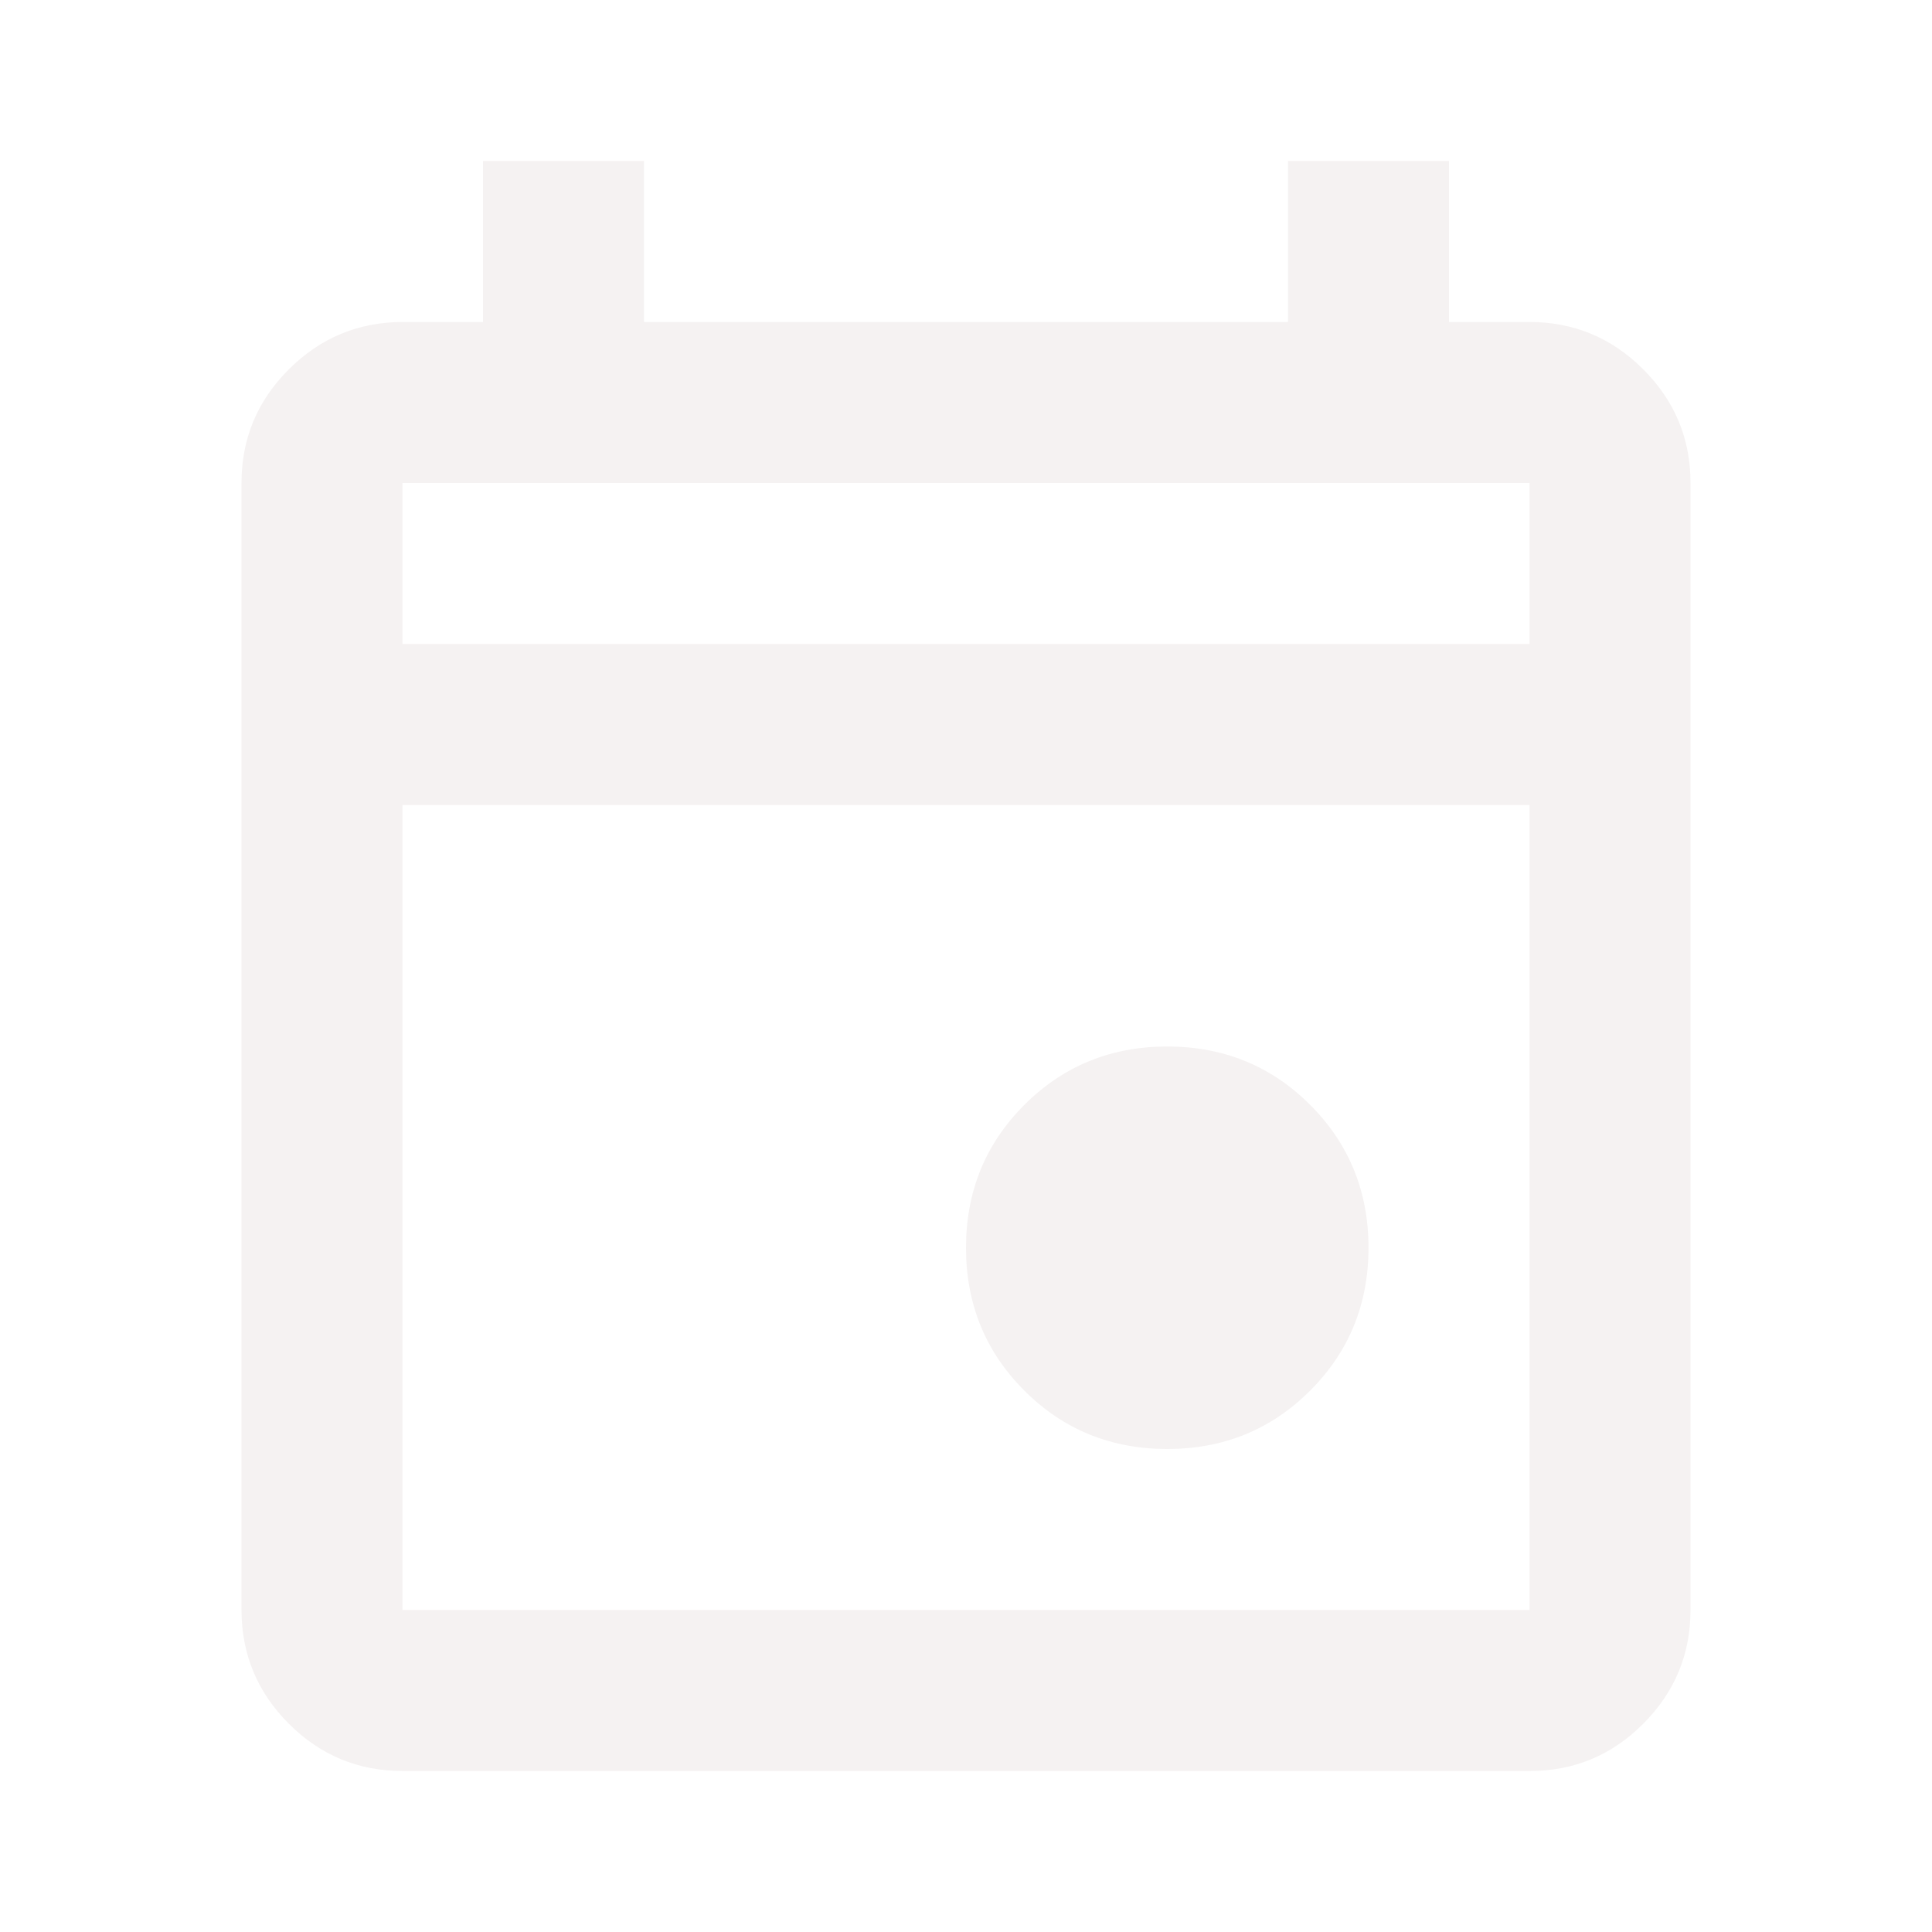
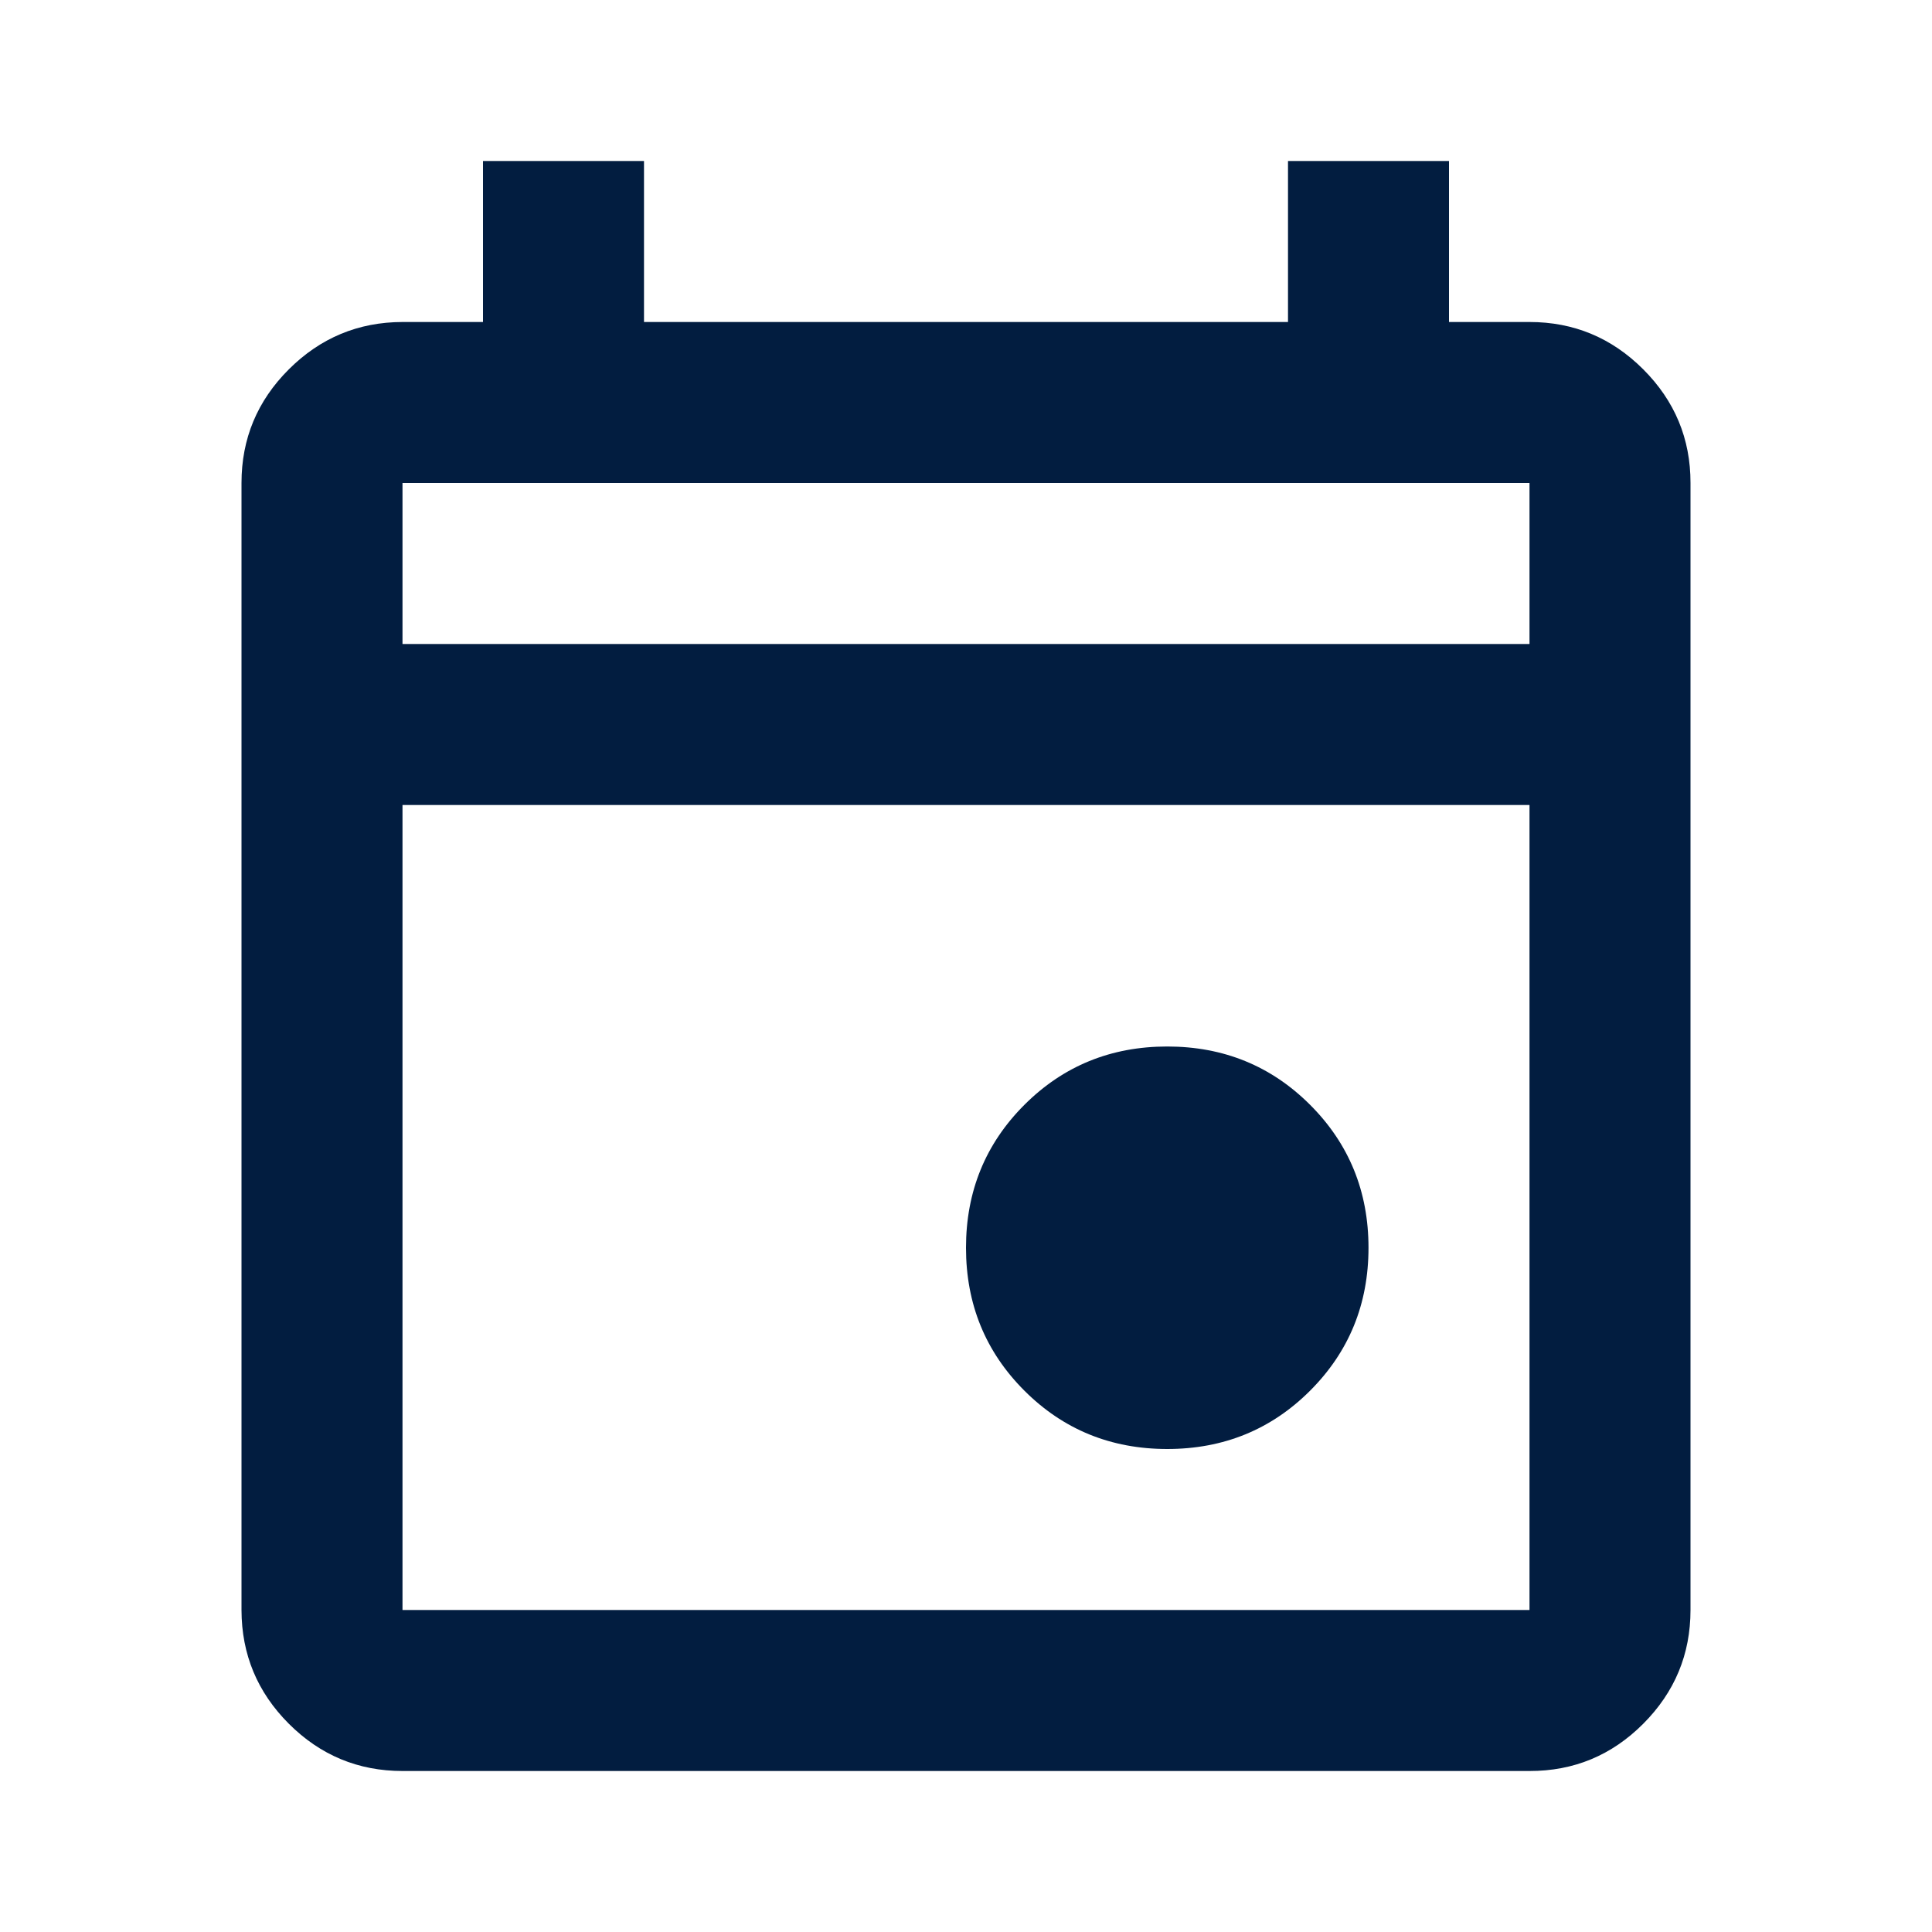
<svg xmlns="http://www.w3.org/2000/svg" width="24" height="24" viewBox="0 0 24 24" fill="none">
-   <path d="M14.5 18C13.8 18 13.208 17.758 12.725 17.275C12.242 16.792 12 16.2 12 15.5C12 14.8 12.242 14.208 12.725 13.725C13.208 13.242 13.8 13 14.5 13C15.2 13 15.792 13.242 16.275 13.725C16.758 14.208 17 14.8 17 15.5C17 16.2 16.758 16.792 16.275 17.275C15.792 17.758 15.2 18 14.5 18ZM5 22C4.45 22 3.979 21.804 3.588 21.413C3.197 21.022 3.001 20.551 3 20V6C3 5.45 3.196 4.979 3.588 4.588C3.98 4.197 4.451 4.001 5 4H6V2H8V4H16V2H18V4H19C19.55 4 20.021 4.196 20.413 4.588C20.805 4.98 21.001 5.451 21 6V20C21 20.55 20.804 21.021 20.413 21.413C20.022 21.805 19.551 22.001 19 22H5ZM5 20H19V10H5V20ZM5 8H19V6H5V8Z" fill="#F5F2F2" />
+   <path d="M14.5 18C13.8 18 13.208 17.758 12.725 17.275C12.242 16.792 12 16.2 12 15.5C12 14.8 12.242 14.208 12.725 13.725C13.208 13.242 13.8 13 14.5 13C15.2 13 15.792 13.242 16.275 13.725C16.758 14.208 17 14.8 17 15.5C17 16.2 16.758 16.792 16.275 17.275C15.792 17.758 15.2 18 14.5 18ZM5 22C4.45 22 3.979 21.804 3.588 21.413C3.197 21.022 3.001 20.551 3 20V6C3 5.45 3.196 4.979 3.588 4.588C3.98 4.197 4.451 4.001 5 4H6V2H8V4H16V2H18V4H19C19.55 4 20.021 4.196 20.413 4.588C20.805 4.98 21.001 5.451 21 6V20C21 20.55 20.804 21.021 20.413 21.413C20.022 21.805 19.551 22.001 19 22H5ZM5 20H19V10H5V20ZM5 8H19V6H5V8Z" fill="#021D40" />
</svg>
